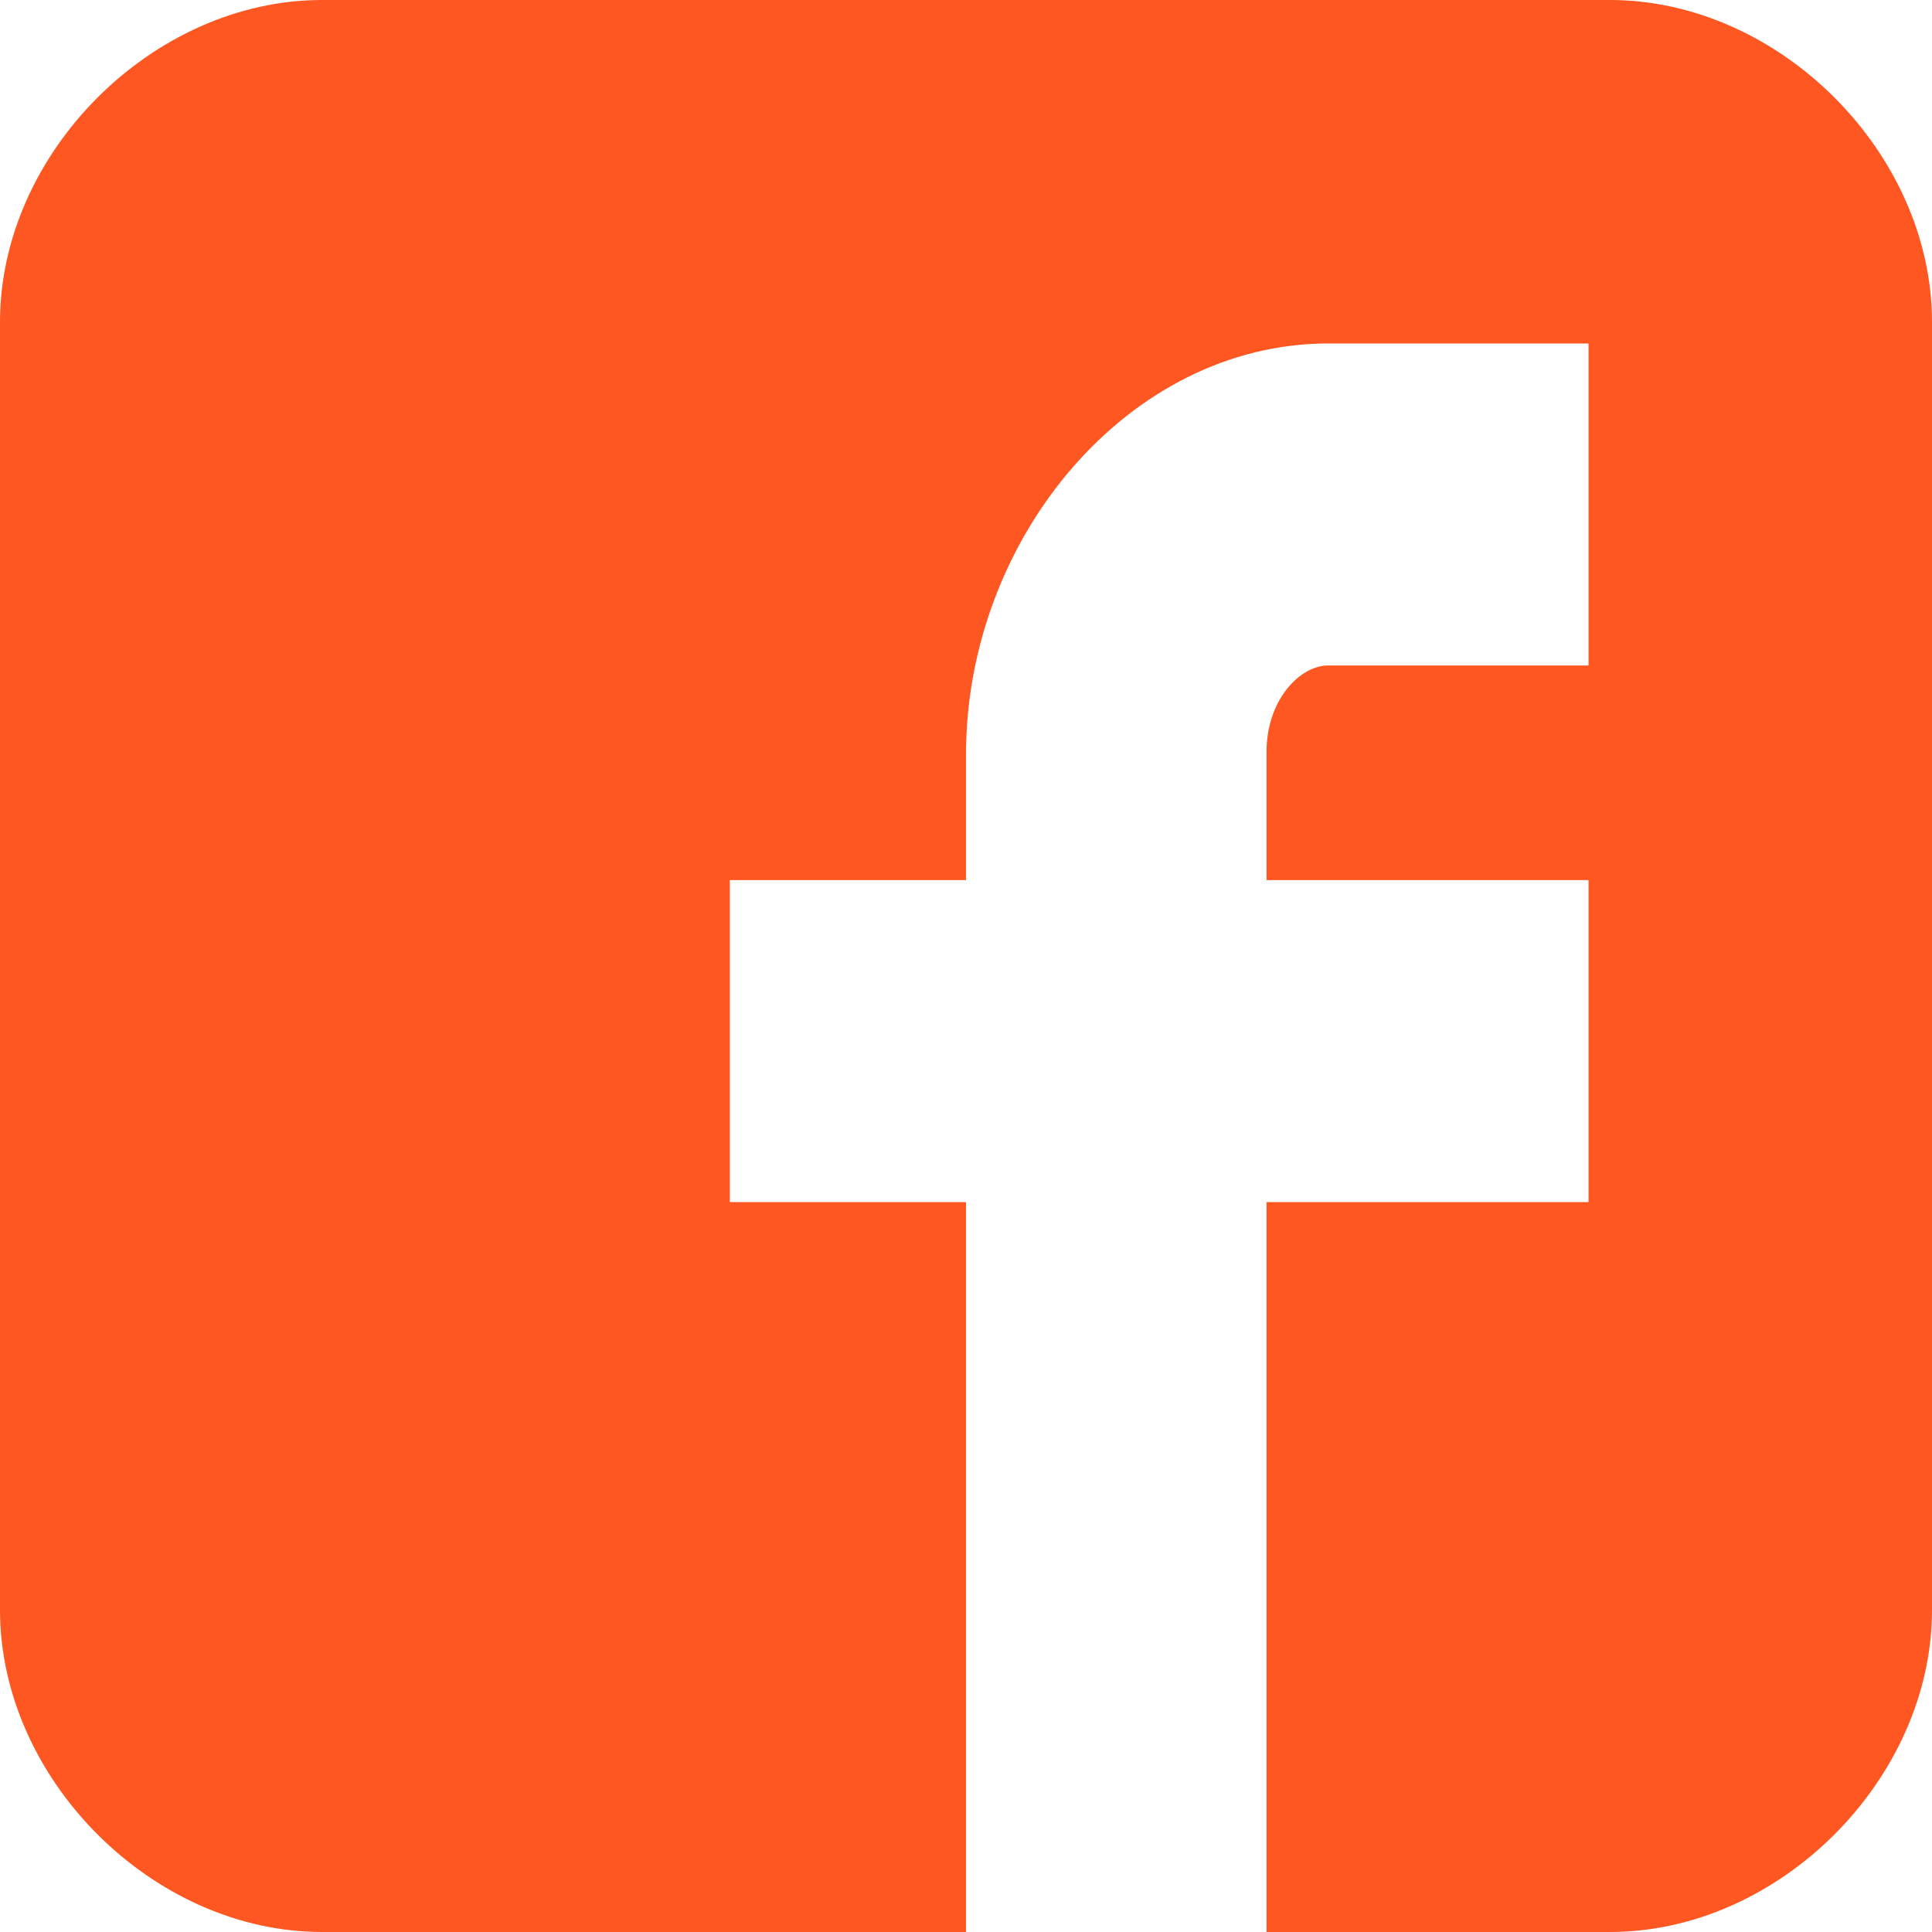
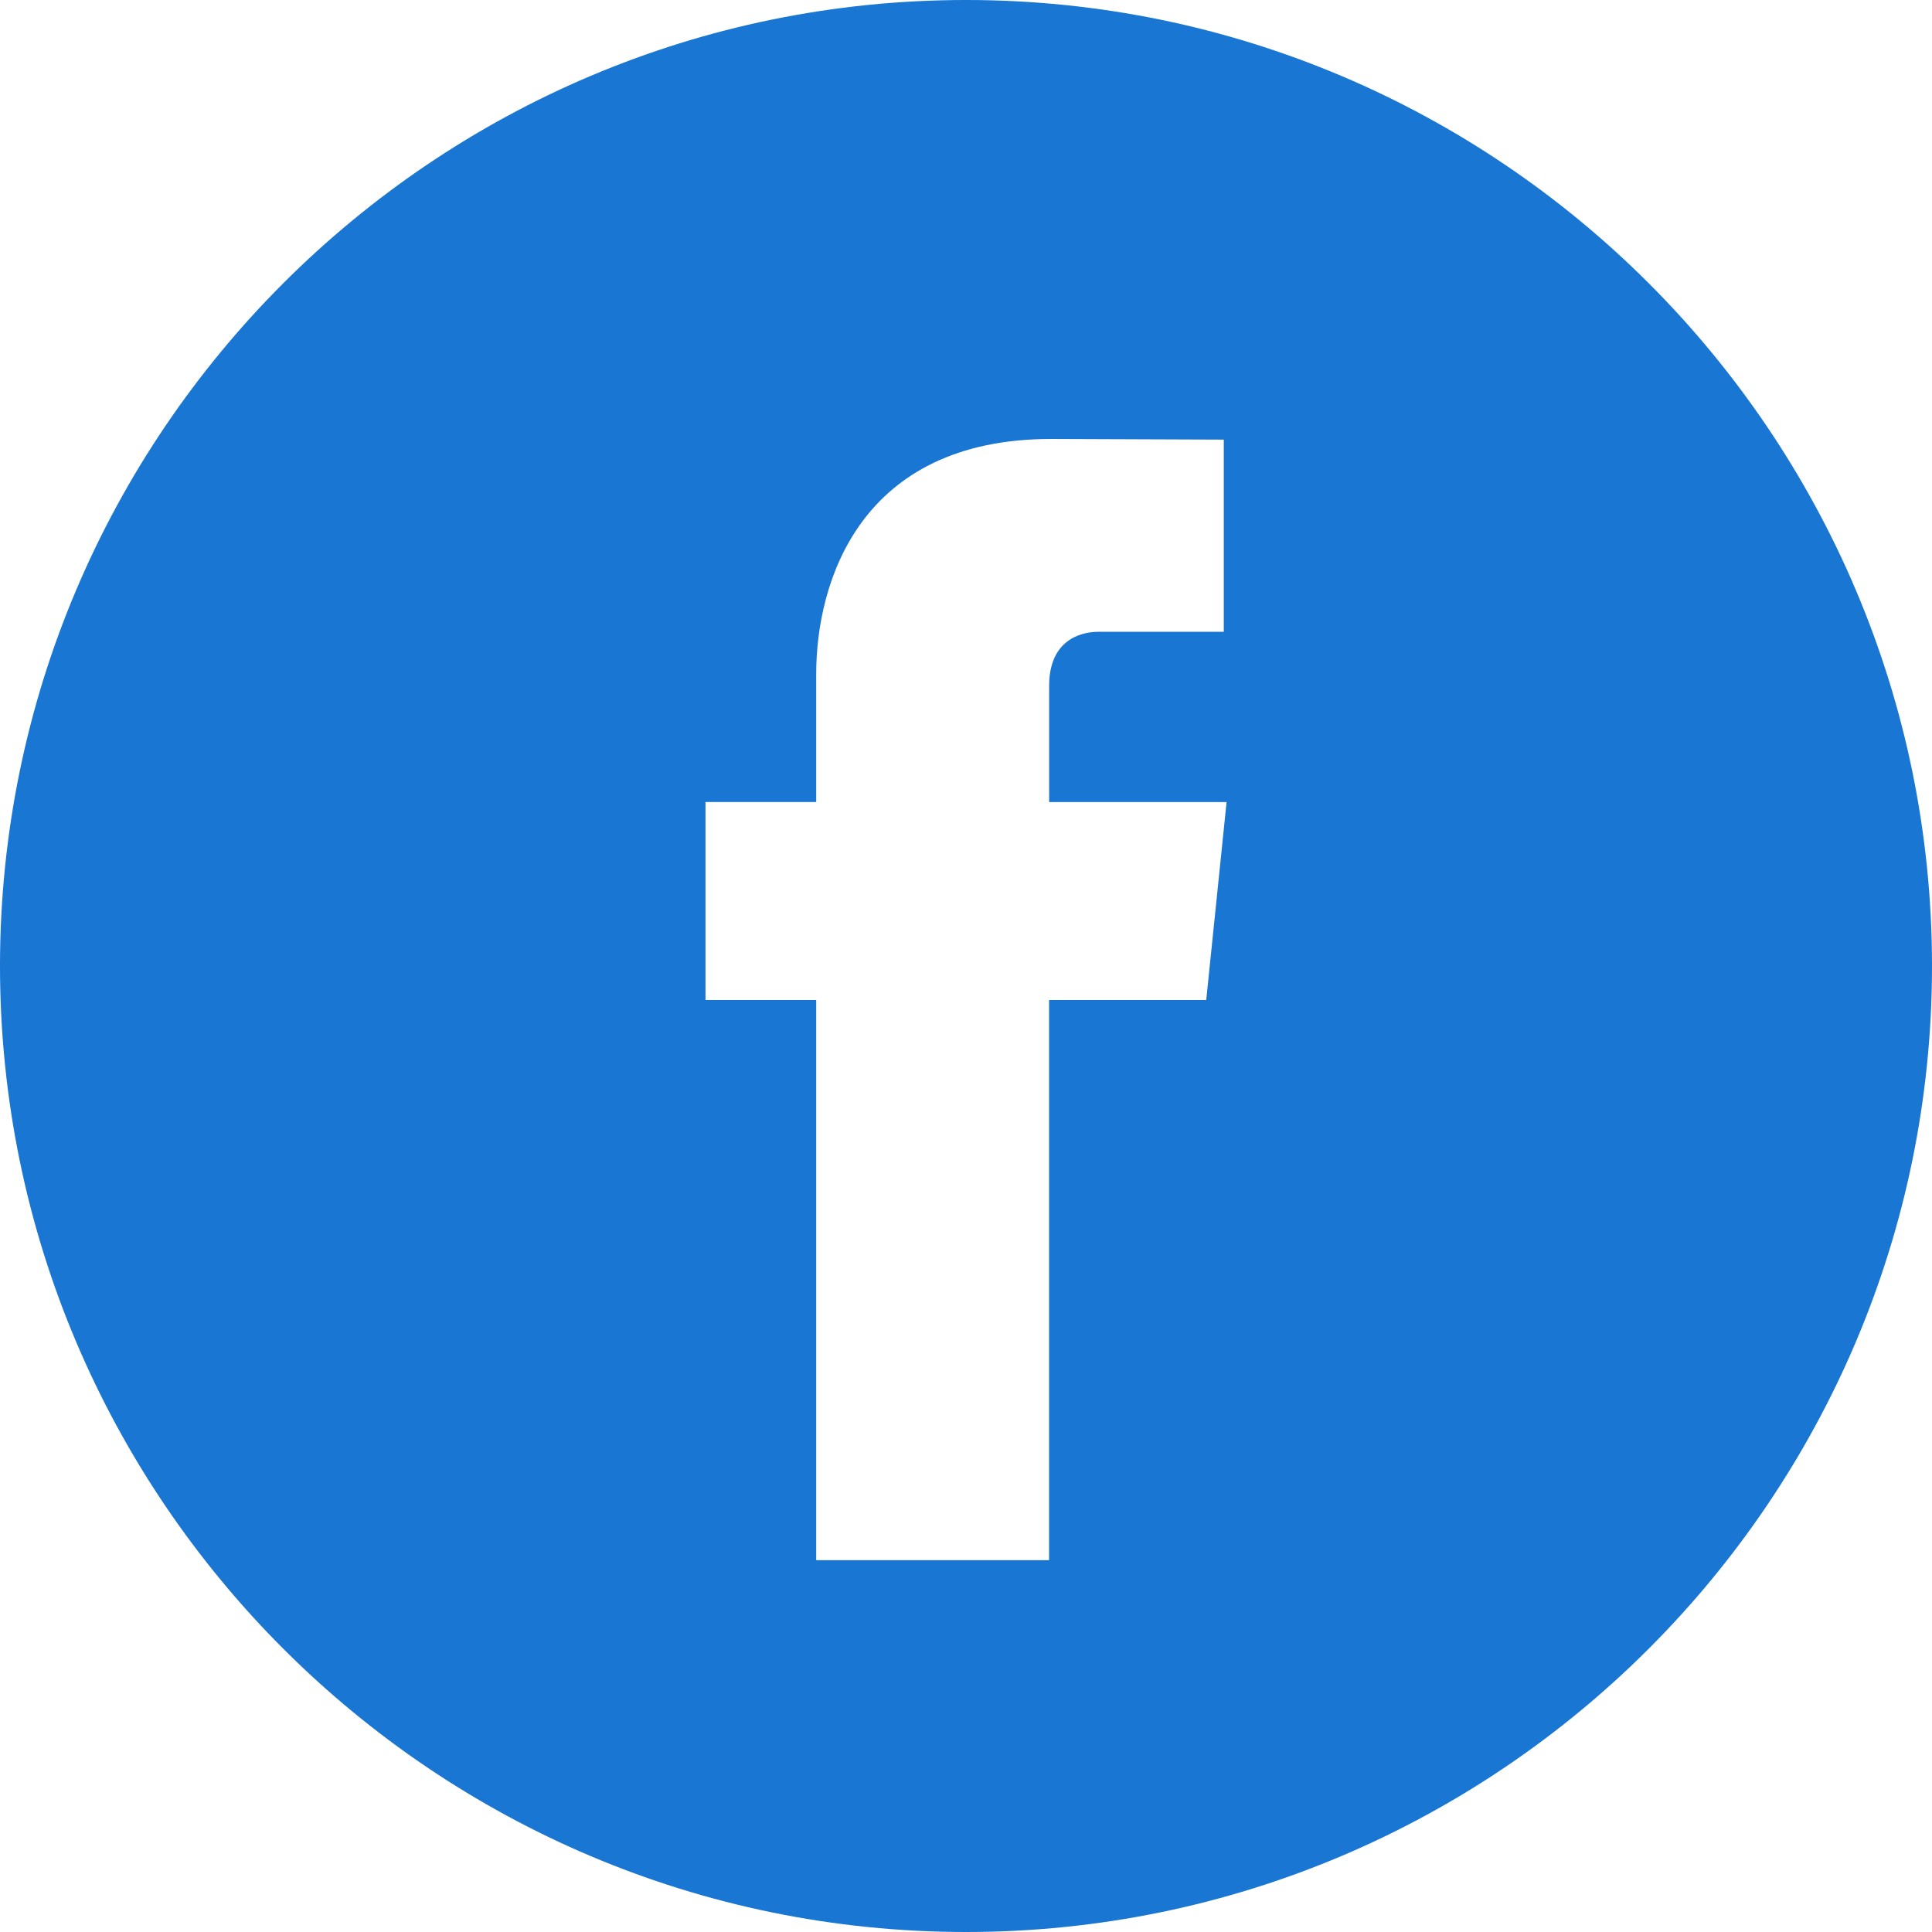
- <svg xmlns="http://www.w3.org/2000/svg" version="1.1" id="Capa_1" x="0px" y="0px" width="512px" height="512px" viewBox="0 0 90 90" style="enable-background:new 0 0 90 90;" xml:space="preserve">
+ <svg xmlns="http://www.w3.org/2000/svg" version="1.1" id="Capa_1" x="0px" y="0px" width="512px" height="512px" viewBox="0 0 49.652 49.652" style="enable-background:new 0 0 49.652 49.652;" xml:space="preserve">
  <g>
-     <path id="Facebook__x28_alt_x29_" d="M90,15.001C90,7.119,82.884,0,75,0H15C7.116,0,0,7.119,0,15.001v59.998   C0,82.881,7.116,90,15.001,90H45V56H34V41h11v-5.844C45,25.077,52.568,16,61.875,16H74v15H61.875C60.548,31,59,32.611,59,35.024V41   h15v15H59v34h16c7.884,0,15-7.119,15-15.001V15.001z" fill="#ff5722" />
+     <g>
+       <path d="M24.826,0C11.137,0,0,11.137,0,24.826c0,13.688,11.137,24.826,24.826,24.826c13.688,0,24.826-11.138,24.826-24.826    C49.652,11.137,38.516,0,24.826,0z M31,25.7h-4.039c0,6.453,0,14.396,0,14.396h-5.985c0,0,0-7.866,0-14.396h-2.845v-5.088h2.845    v-3.291c0-2.357,1.12-6.04,6.04-6.04l4.435,0.017v4.939c0,0-2.695,0-3.219,0c-0.524,0-1.269,0.262-1.269,1.386v2.99h4.56L31,25.7z    " fill="#1976d2" />
+     </g>
  </g>
  <g>
</g>
  <g>
</g>
  <g>
</g>
  <g>
</g>
  <g>
</g>
  <g>
</g>
  <g>
</g>
  <g>
</g>
  <g>
</g>
  <g>
</g>
  <g>
</g>
  <g>
</g>
  <g>
</g>
  <g>
</g>
  <g>
</g>
</svg>
